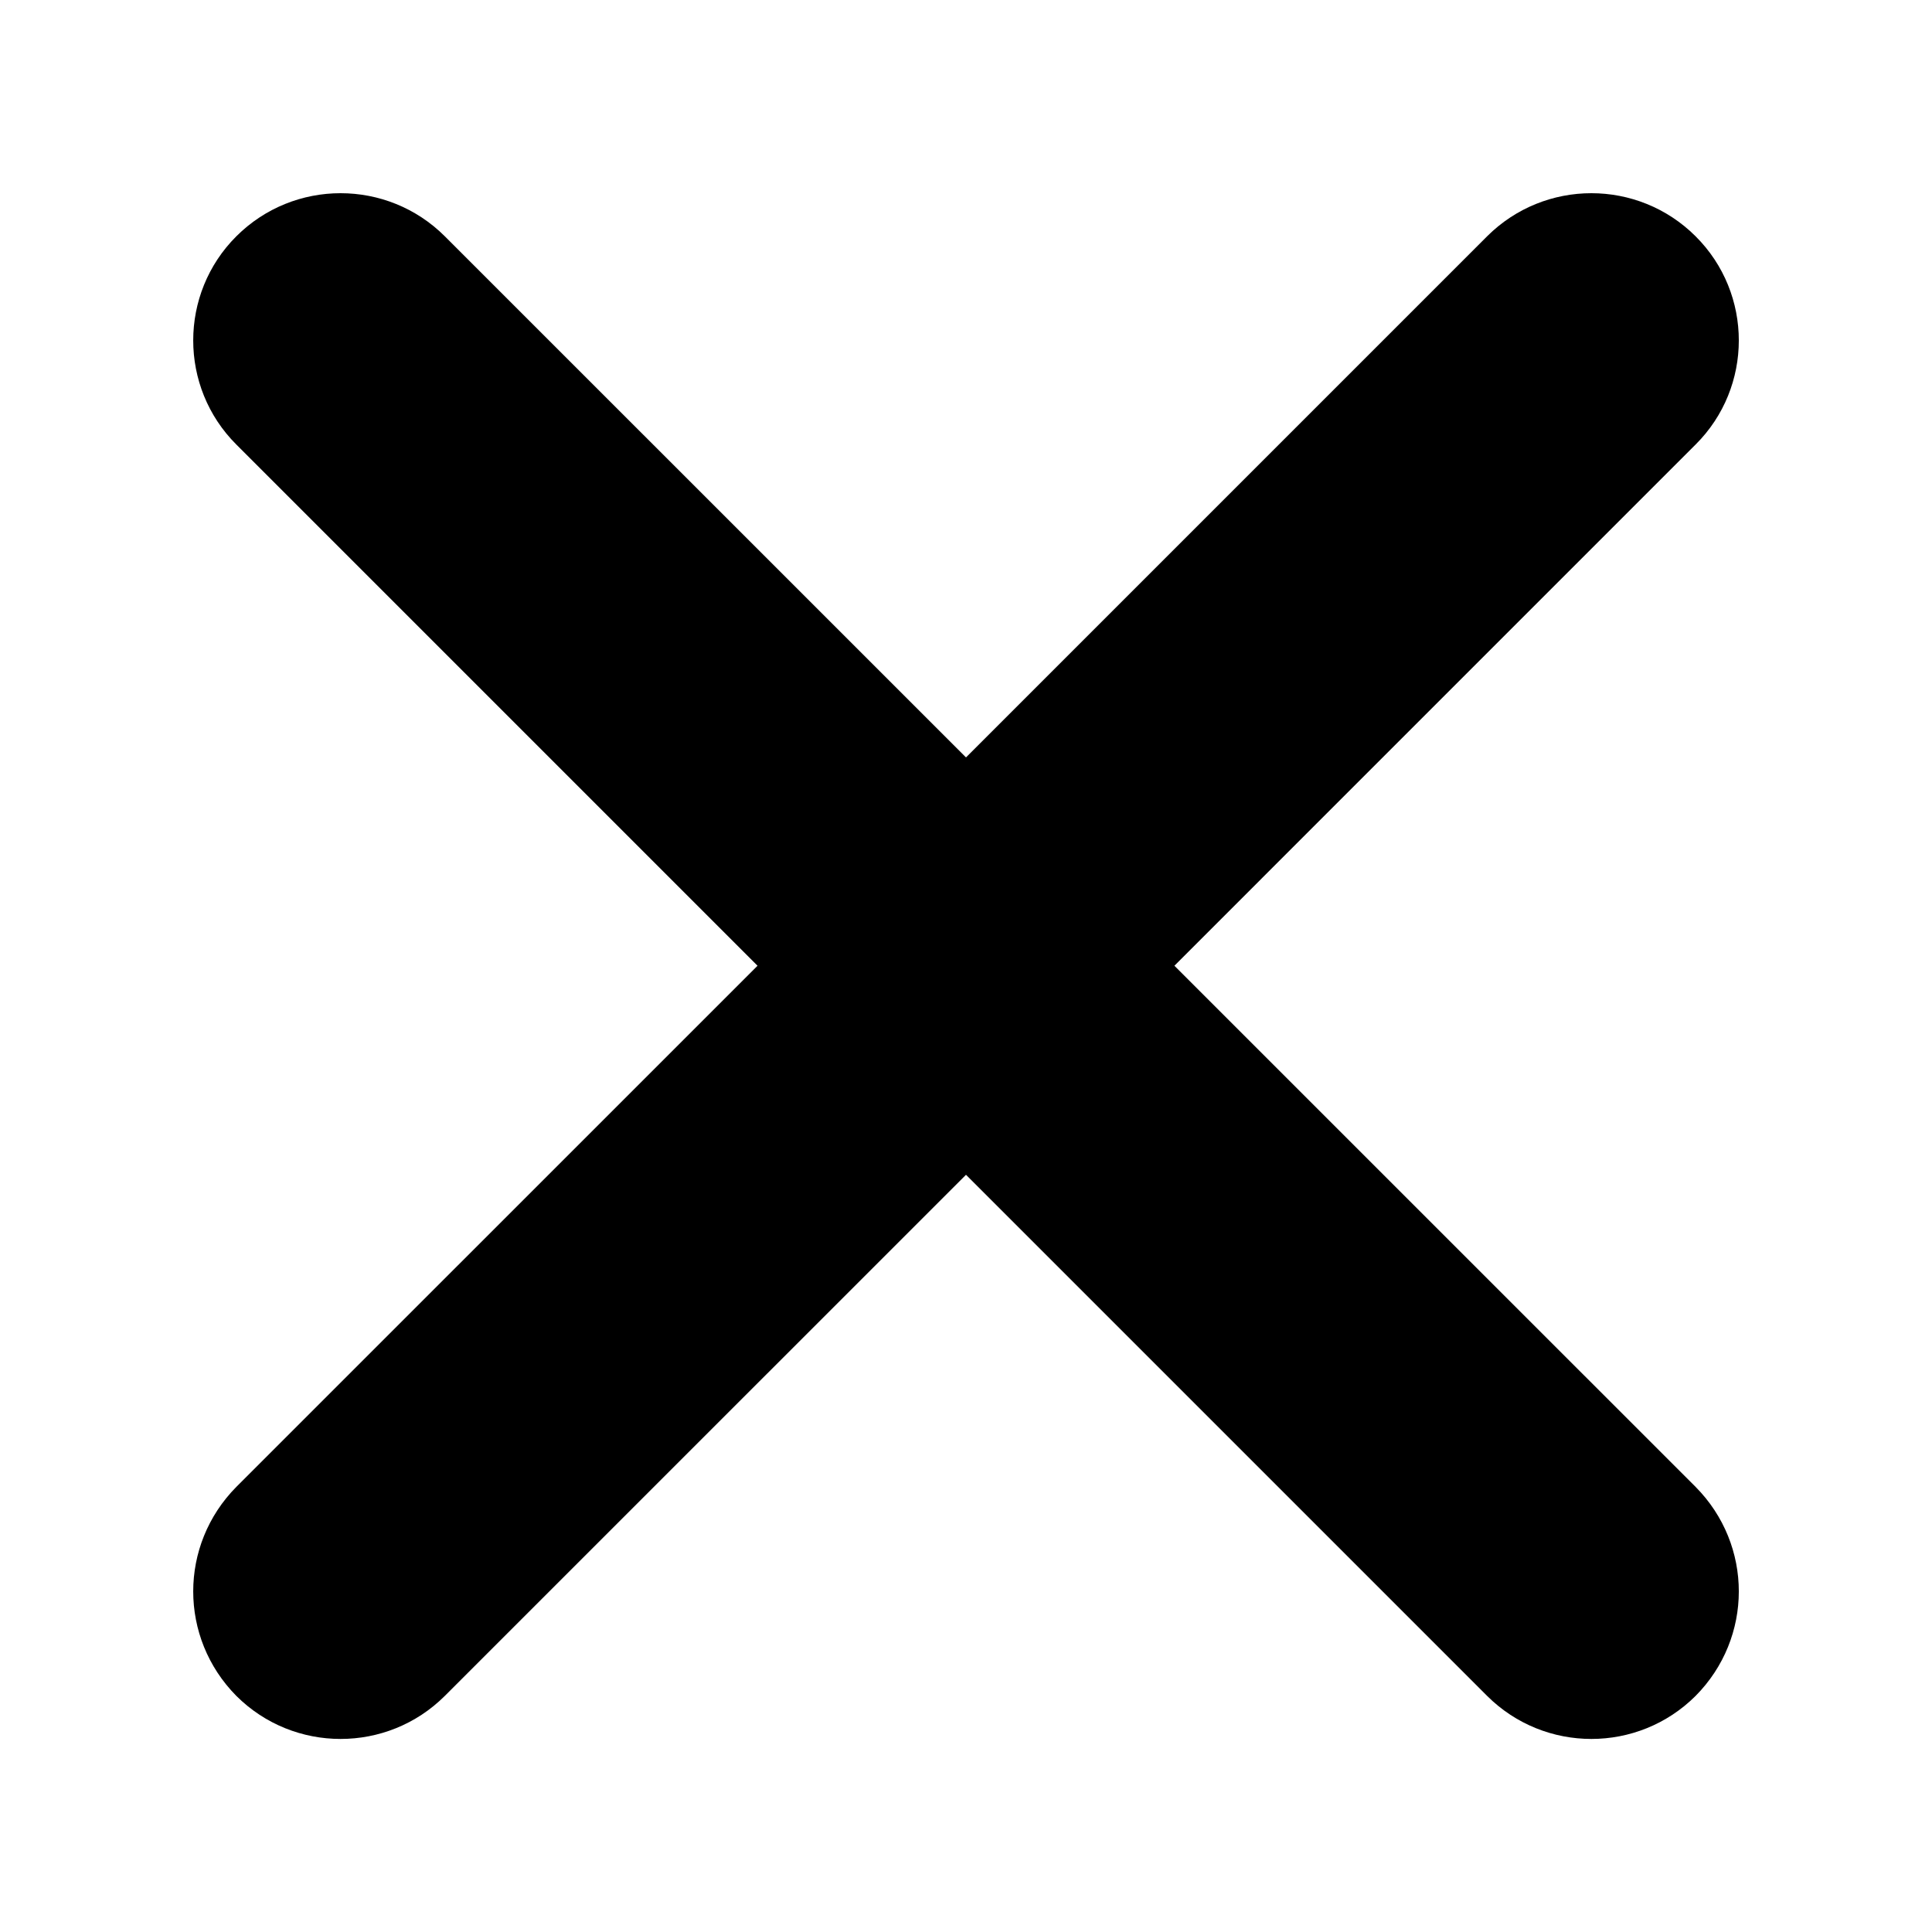
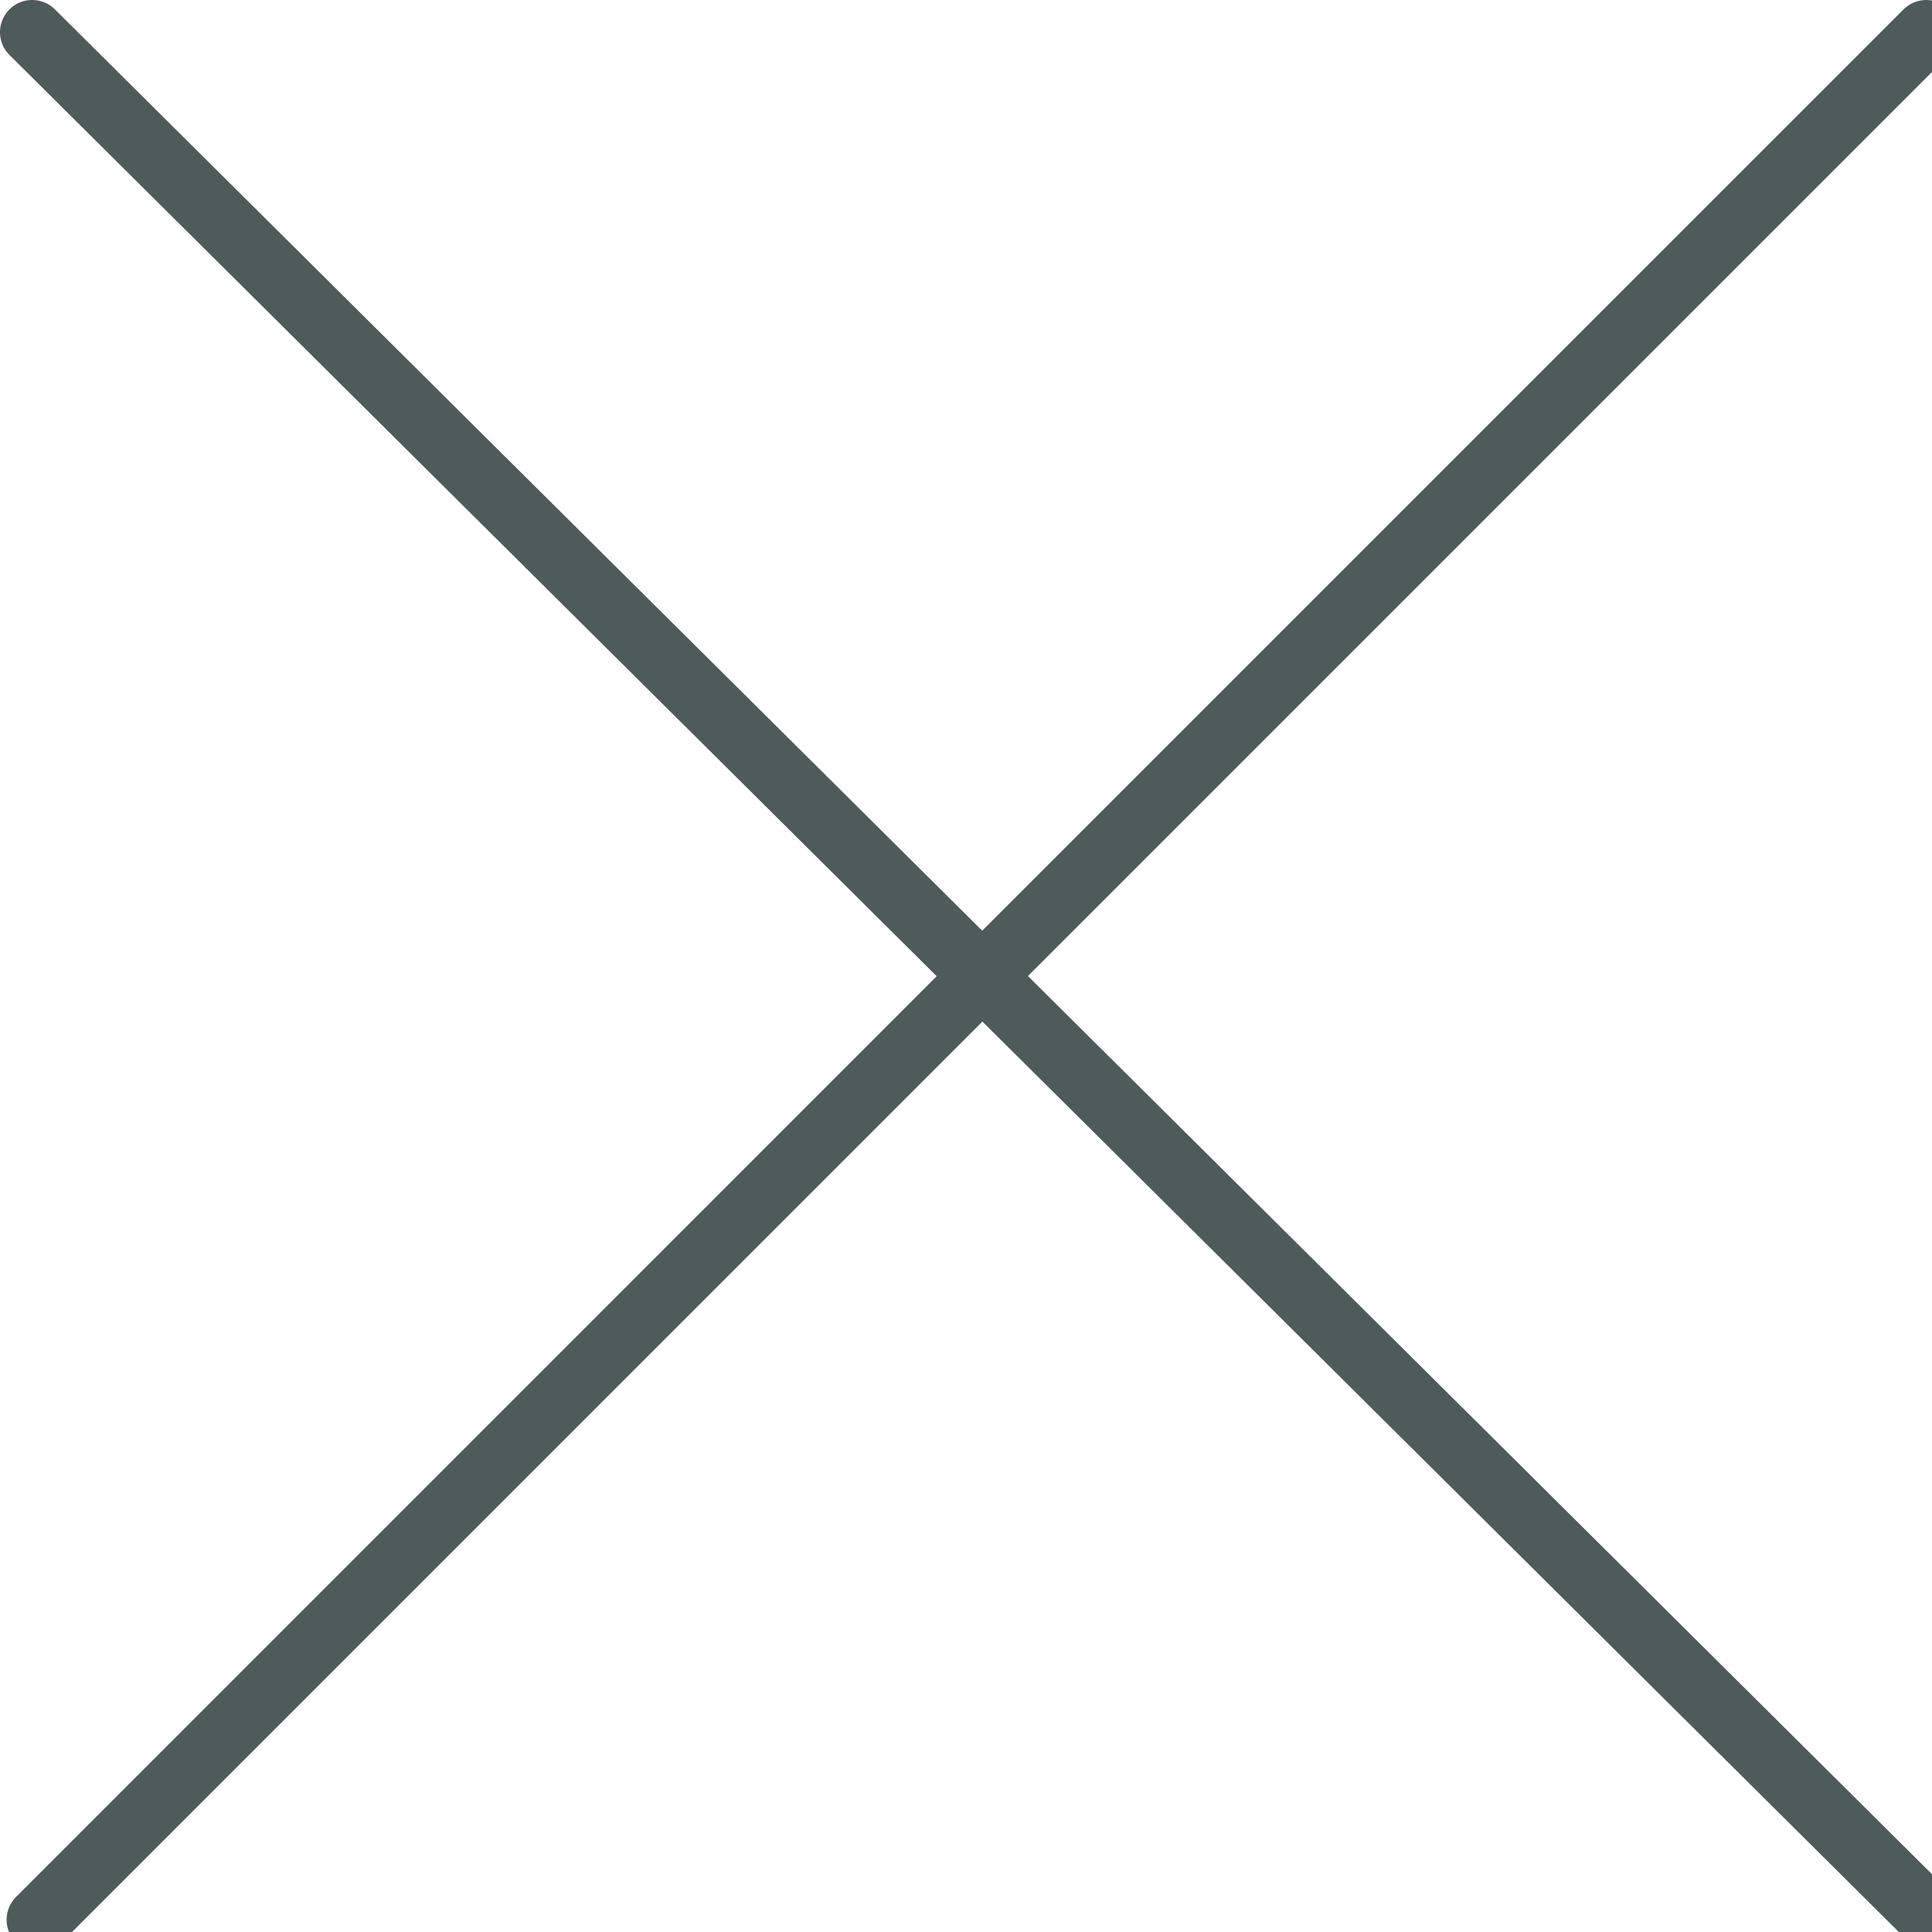
- <svg xmlns="http://www.w3.org/2000/svg" width="24px" height="24px" viewBox="-3 -3 30 30" version="1.1">
-   <defs />
-   <g id="0:-Icons-/-Dark-/-Cross" stroke="none" stroke-width="1" fill="none" fill-rule="evenodd">
-     <path d="M23.329,23.334 C22.435,24.225 20.987,24.225 20.092,23.334 L12,15.242 L3.907,23.334 C3.013,24.225 1.564,24.225 0.67,23.334 C-0.223,22.431 -0.223,20.991 0.67,20.088 L8.763,11.996 L0.67,3.903 C-0.223,3.012 -0.223,1.56 0.67,0.669 C1.564,-0.223 3.013,-0.223 3.907,0.669 L12,8.761 L20.092,0.669 C20.987,-0.223 22.435,-0.223 23.329,0.669 C24.224,1.56 24.224,3.012 23.329,3.903 L15.236,11.996 L23.329,20.088 C24.224,20.991 24.224,22.431 23.329,23.334 L23.329,23.334 Z" id="Fill-35" fill="#000000" />
+ <svg xmlns="http://www.w3.org/2000/svg" width="30px" height="30px" viewBox="0 0 30 30" version="1.1">
+   <g id="-Icone-/-V2-/croix" stroke="none" stroke-width="1" fill="none" fill-rule="evenodd">
+     <path d="M30.355,29.455 L15.962,15.156 L30.265,0.853 C30.46,0.658 30.46,0.342 30.265,0.146 C30.07,-0.049 29.753,-0.049 29.558,0.146 L15.252,14.452 L0.852,0.145 C0.656,-0.049 0.339,-0.049 0.145,0.147 C-0.05,0.344 -0.048,0.66 0.147,0.854 L14.545,15.159 L0.249,29.456 C0.053,29.651 0.053,29.968 0.249,30.163 C0.346,30.261 0.474,30.309 0.602,30.309 C0.73,30.309 0.858,30.261 0.956,30.163 L15.255,15.863 L29.65,30.164 C29.748,30.261 29.876,30.309 30.002,30.309 C30.131,30.309 30.259,30.261 30.357,30.162 C30.552,29.966 30.55,29.649 30.355,29.455" id="Fill-1" fill="#4E5B59" fill-rule="nonzero" />
  </g>
</svg>
